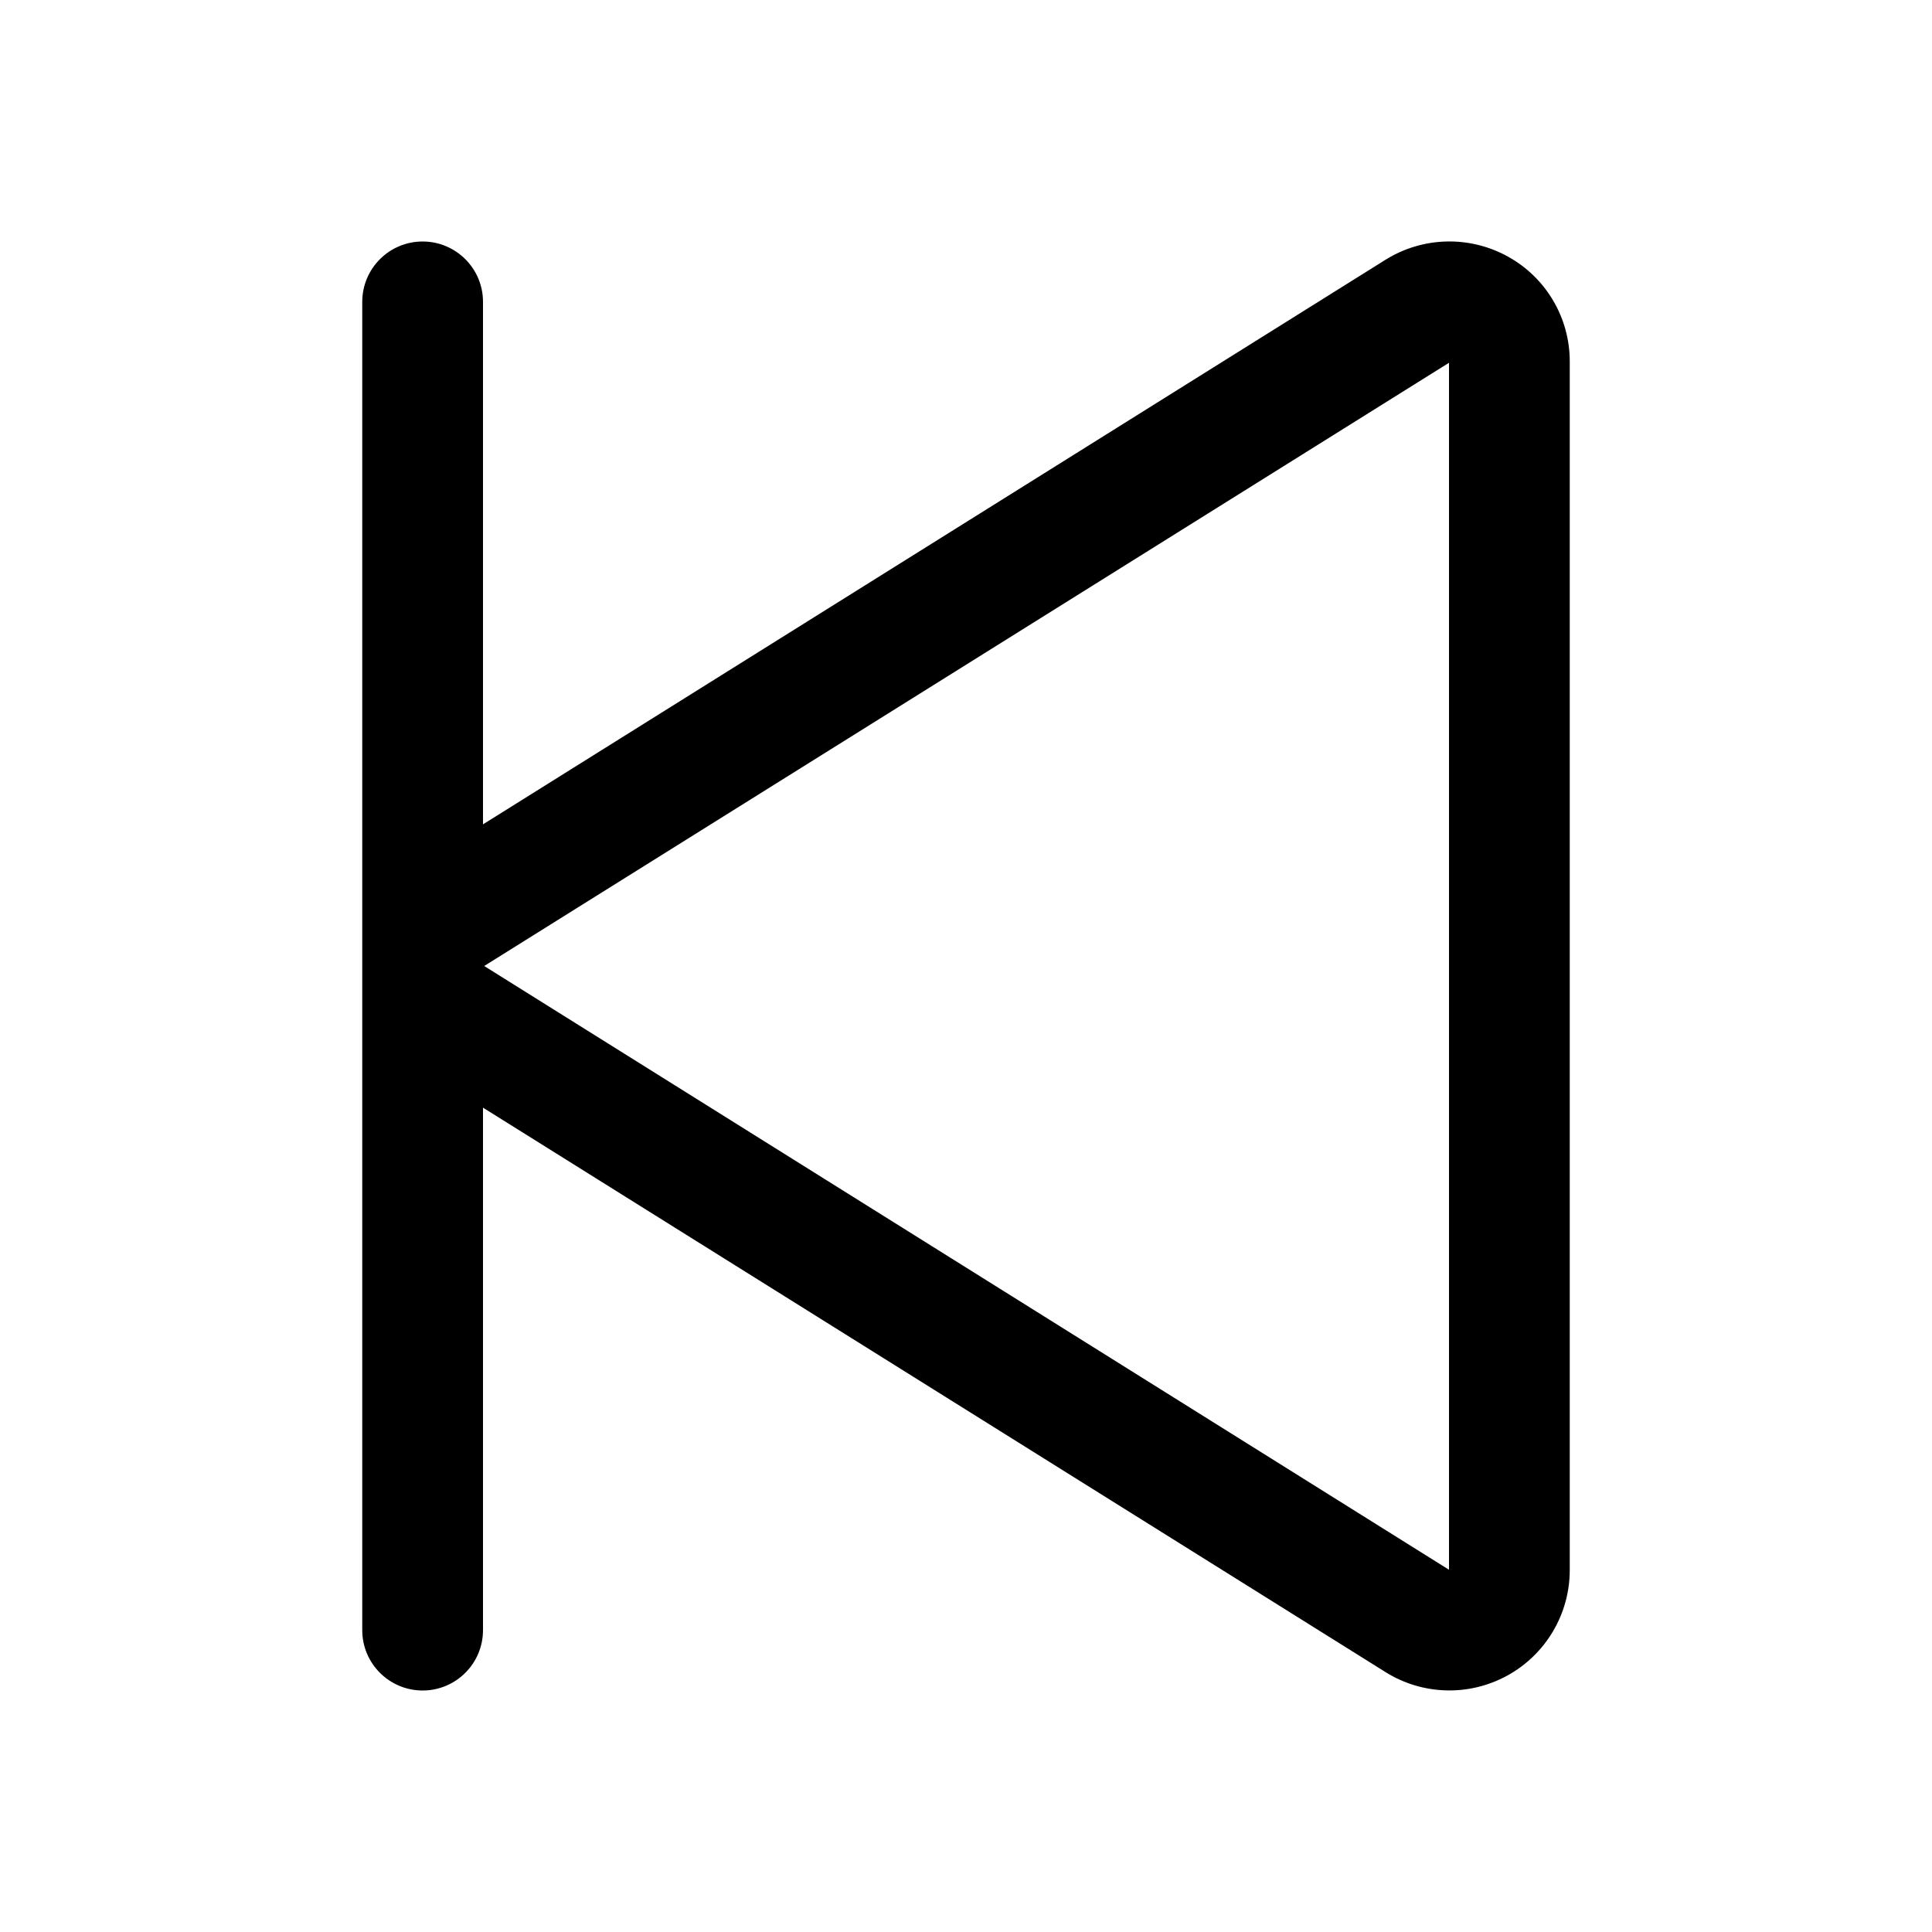
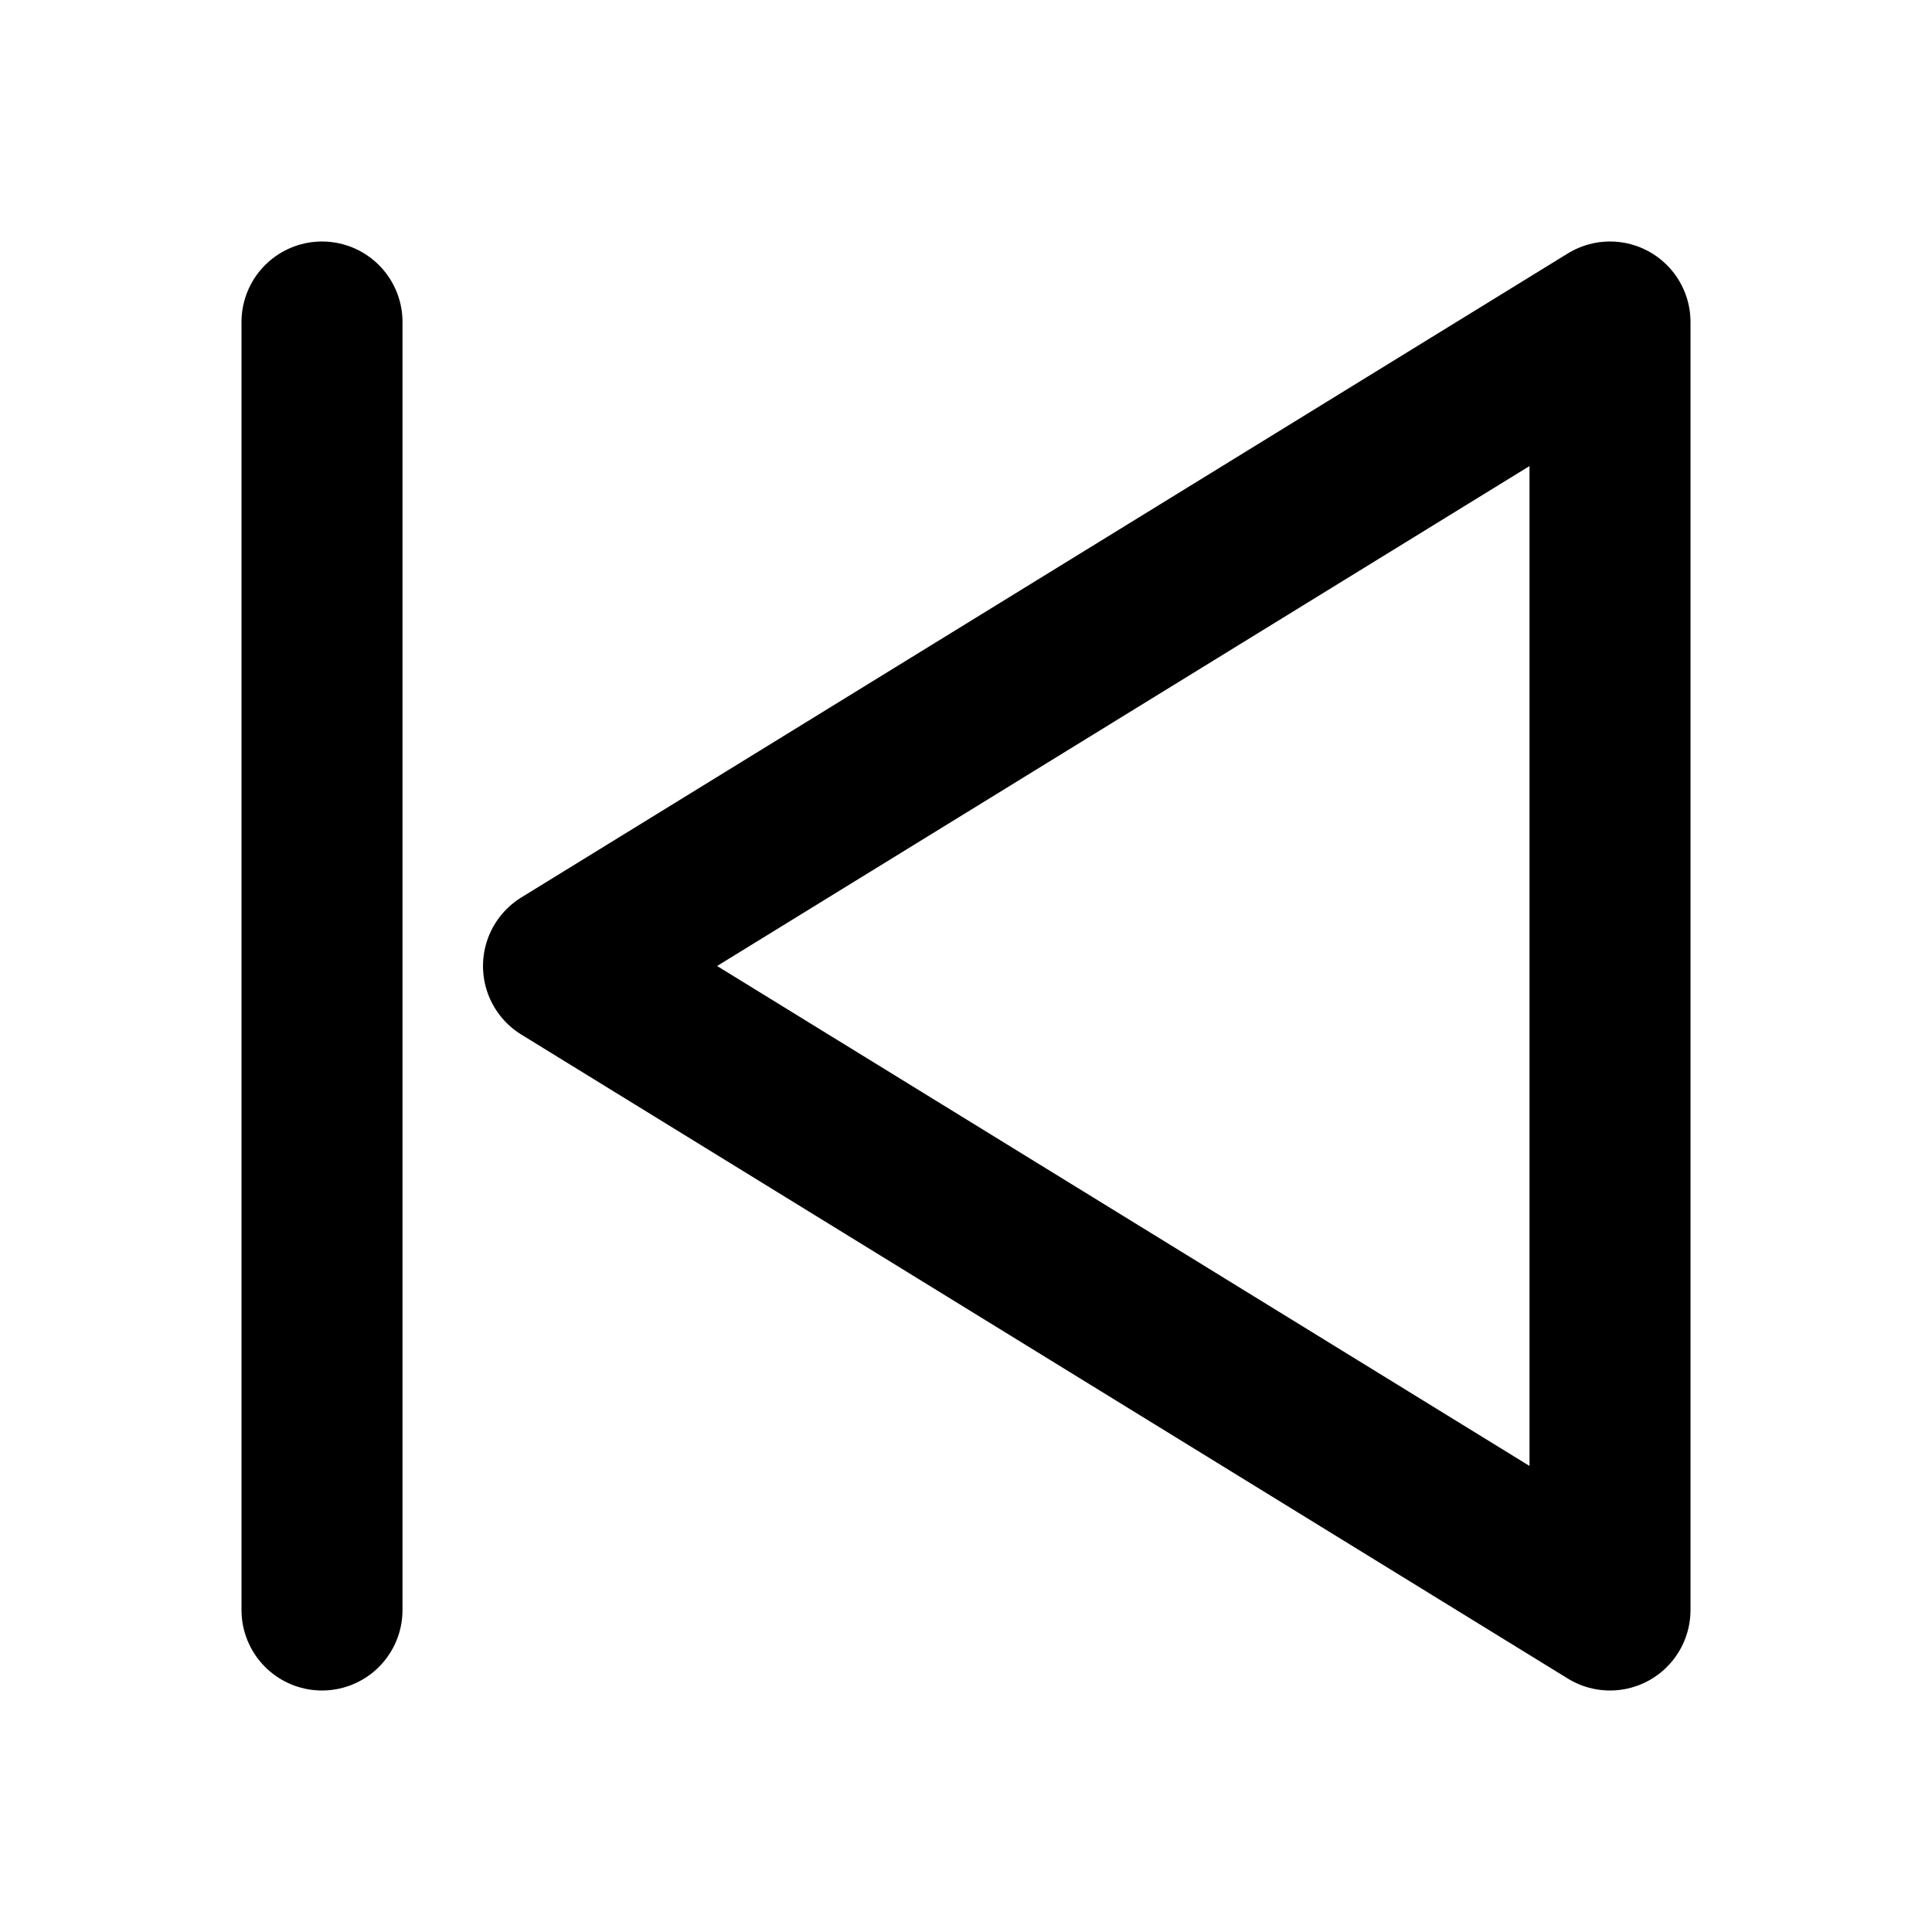
- <svg xmlns="http://www.w3.org/2000/svg" viewBox="0 0 256 256" fill="currentColor">
-   <path d="M199.81,34a16,16,0,0,0-16.24.43L64,109.23V40a8,8,0,0,0-16,0V216a8,8,0,0,0,16,0V146.77l119.57,74.78A15.95,15.95,0,0,0,208,208.12V47.88A15.86,15.86,0,0,0,199.81,34ZM192,208,64.16,128,192,48.07Z" />
+ <svg xmlns="http://www.w3.org/2000/svg" viewBox="0 0 24 24" fill="none" stroke="currentColor" stroke-width="2" stroke-linecap="round" stroke-linejoin="round">
+   <path d="M4 4v16m16-16L7 12l13 8Z" />
</svg>
